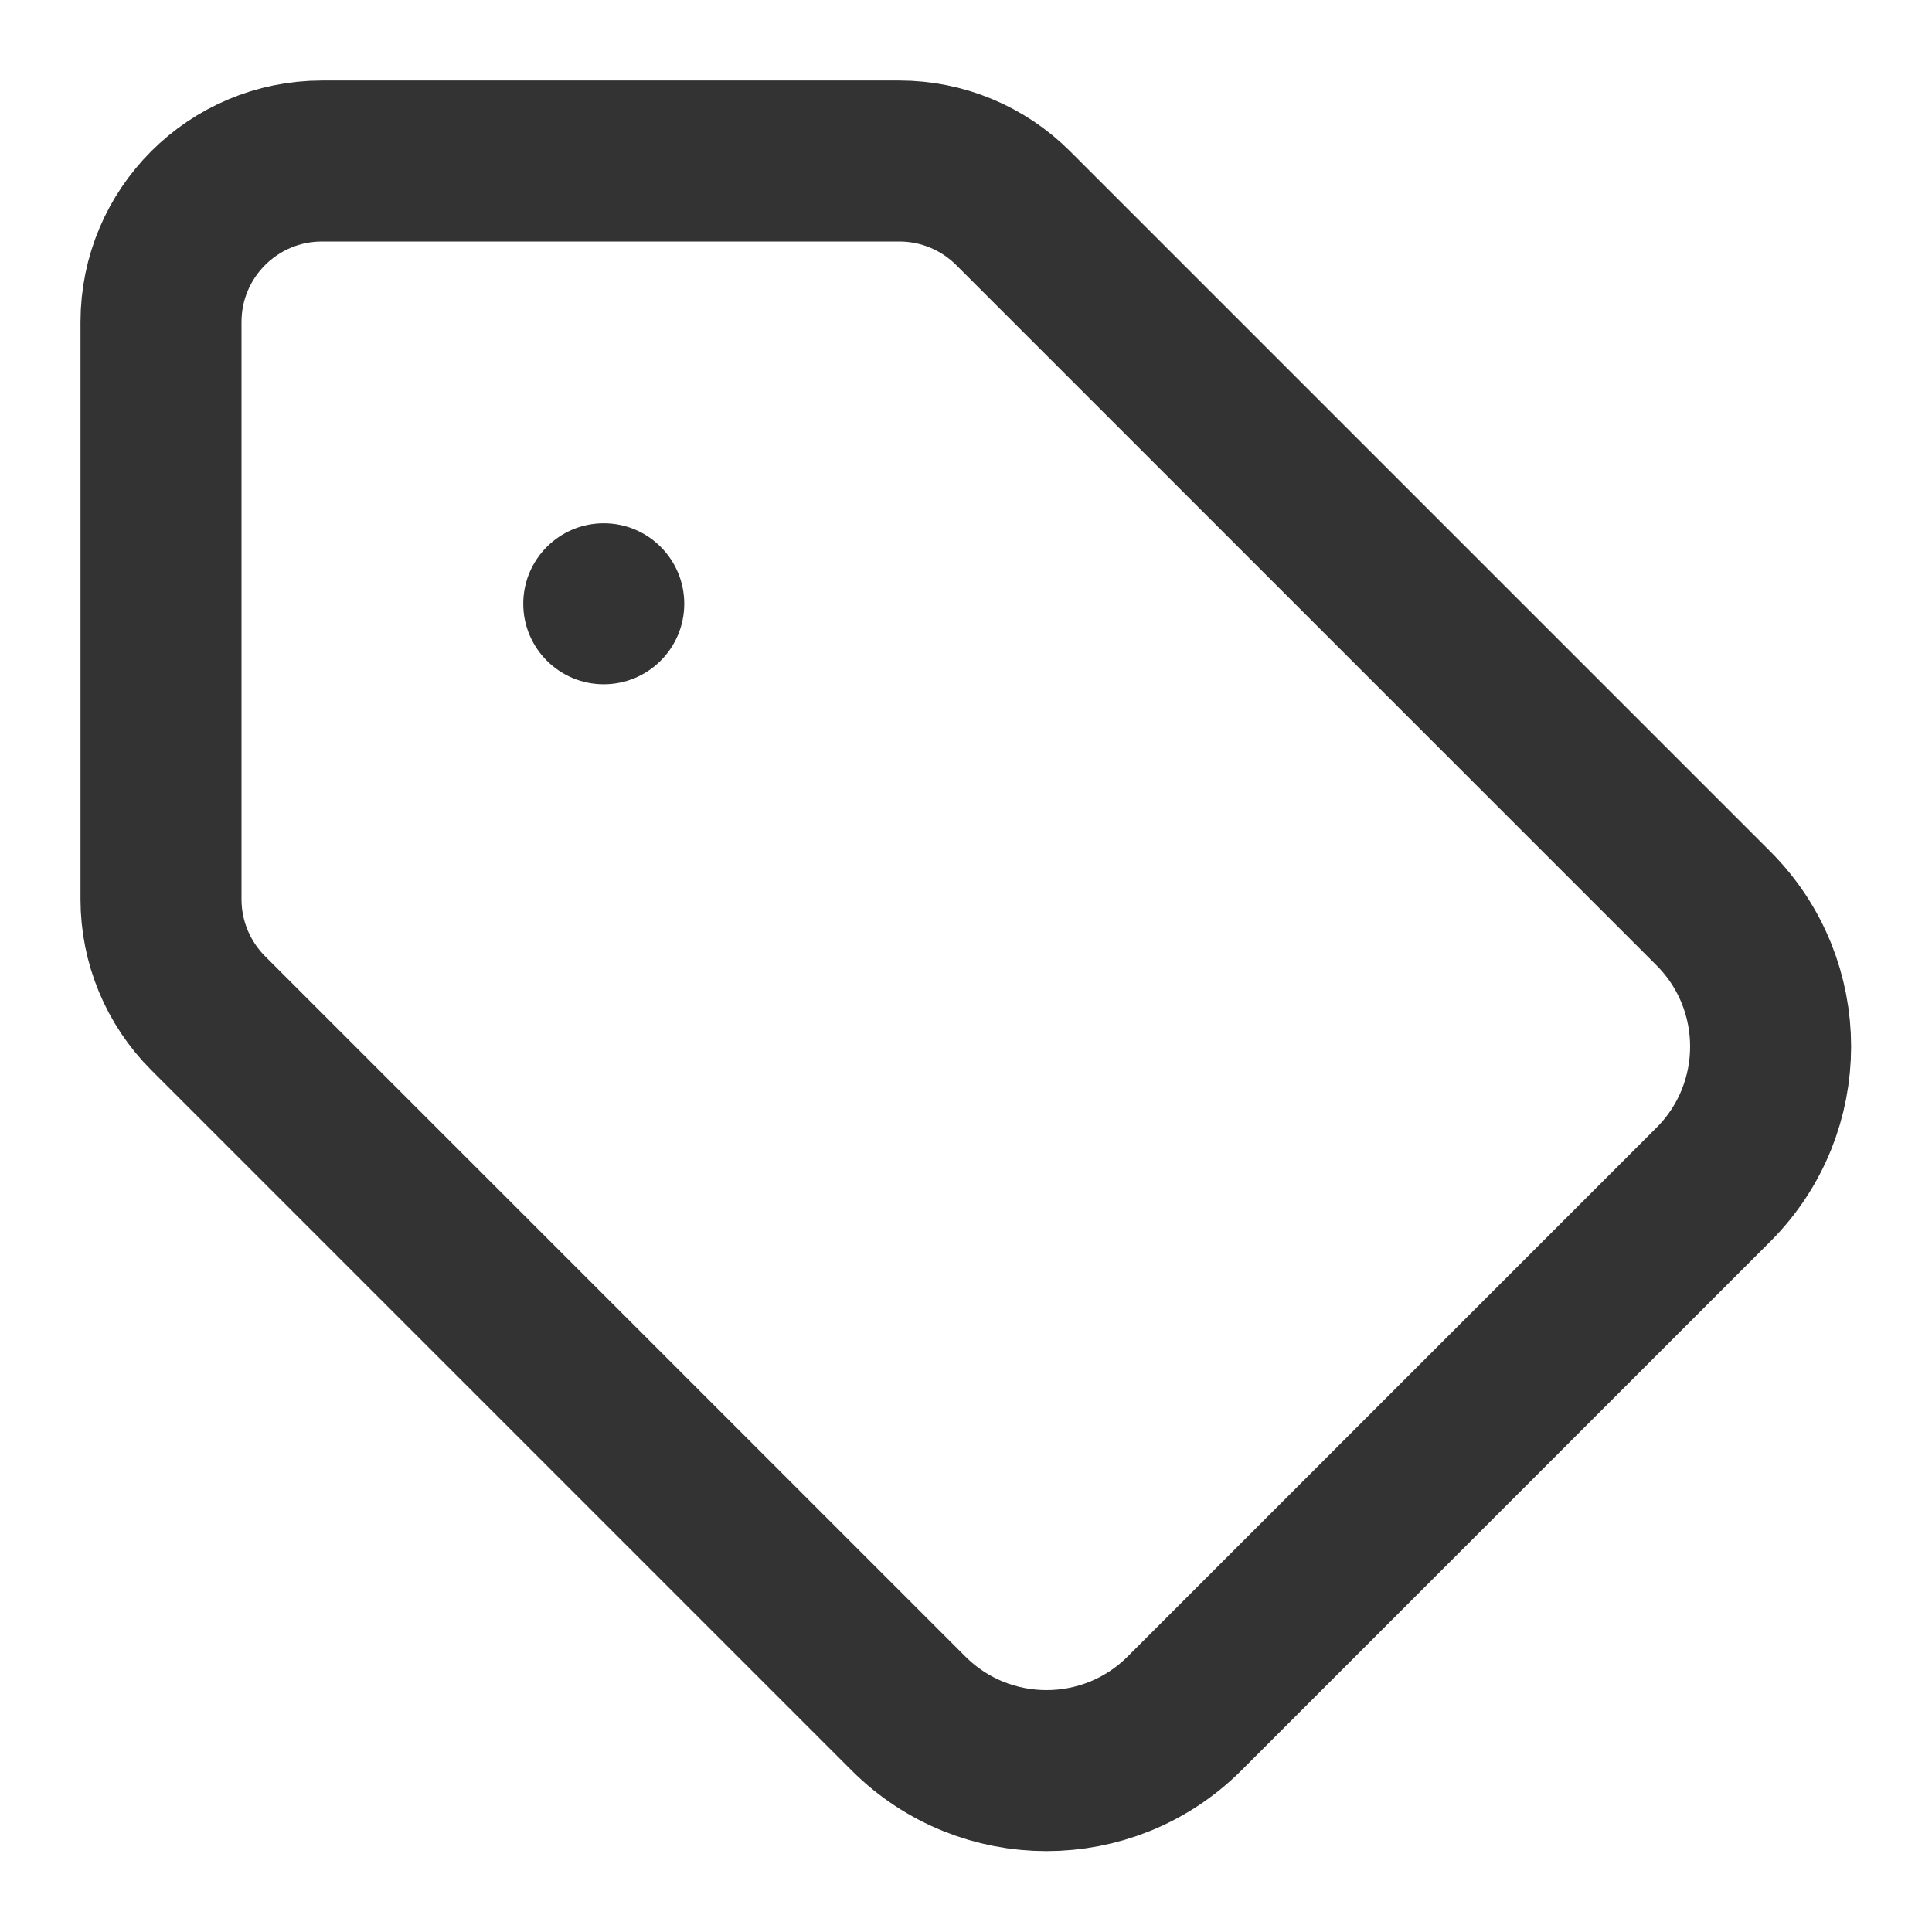
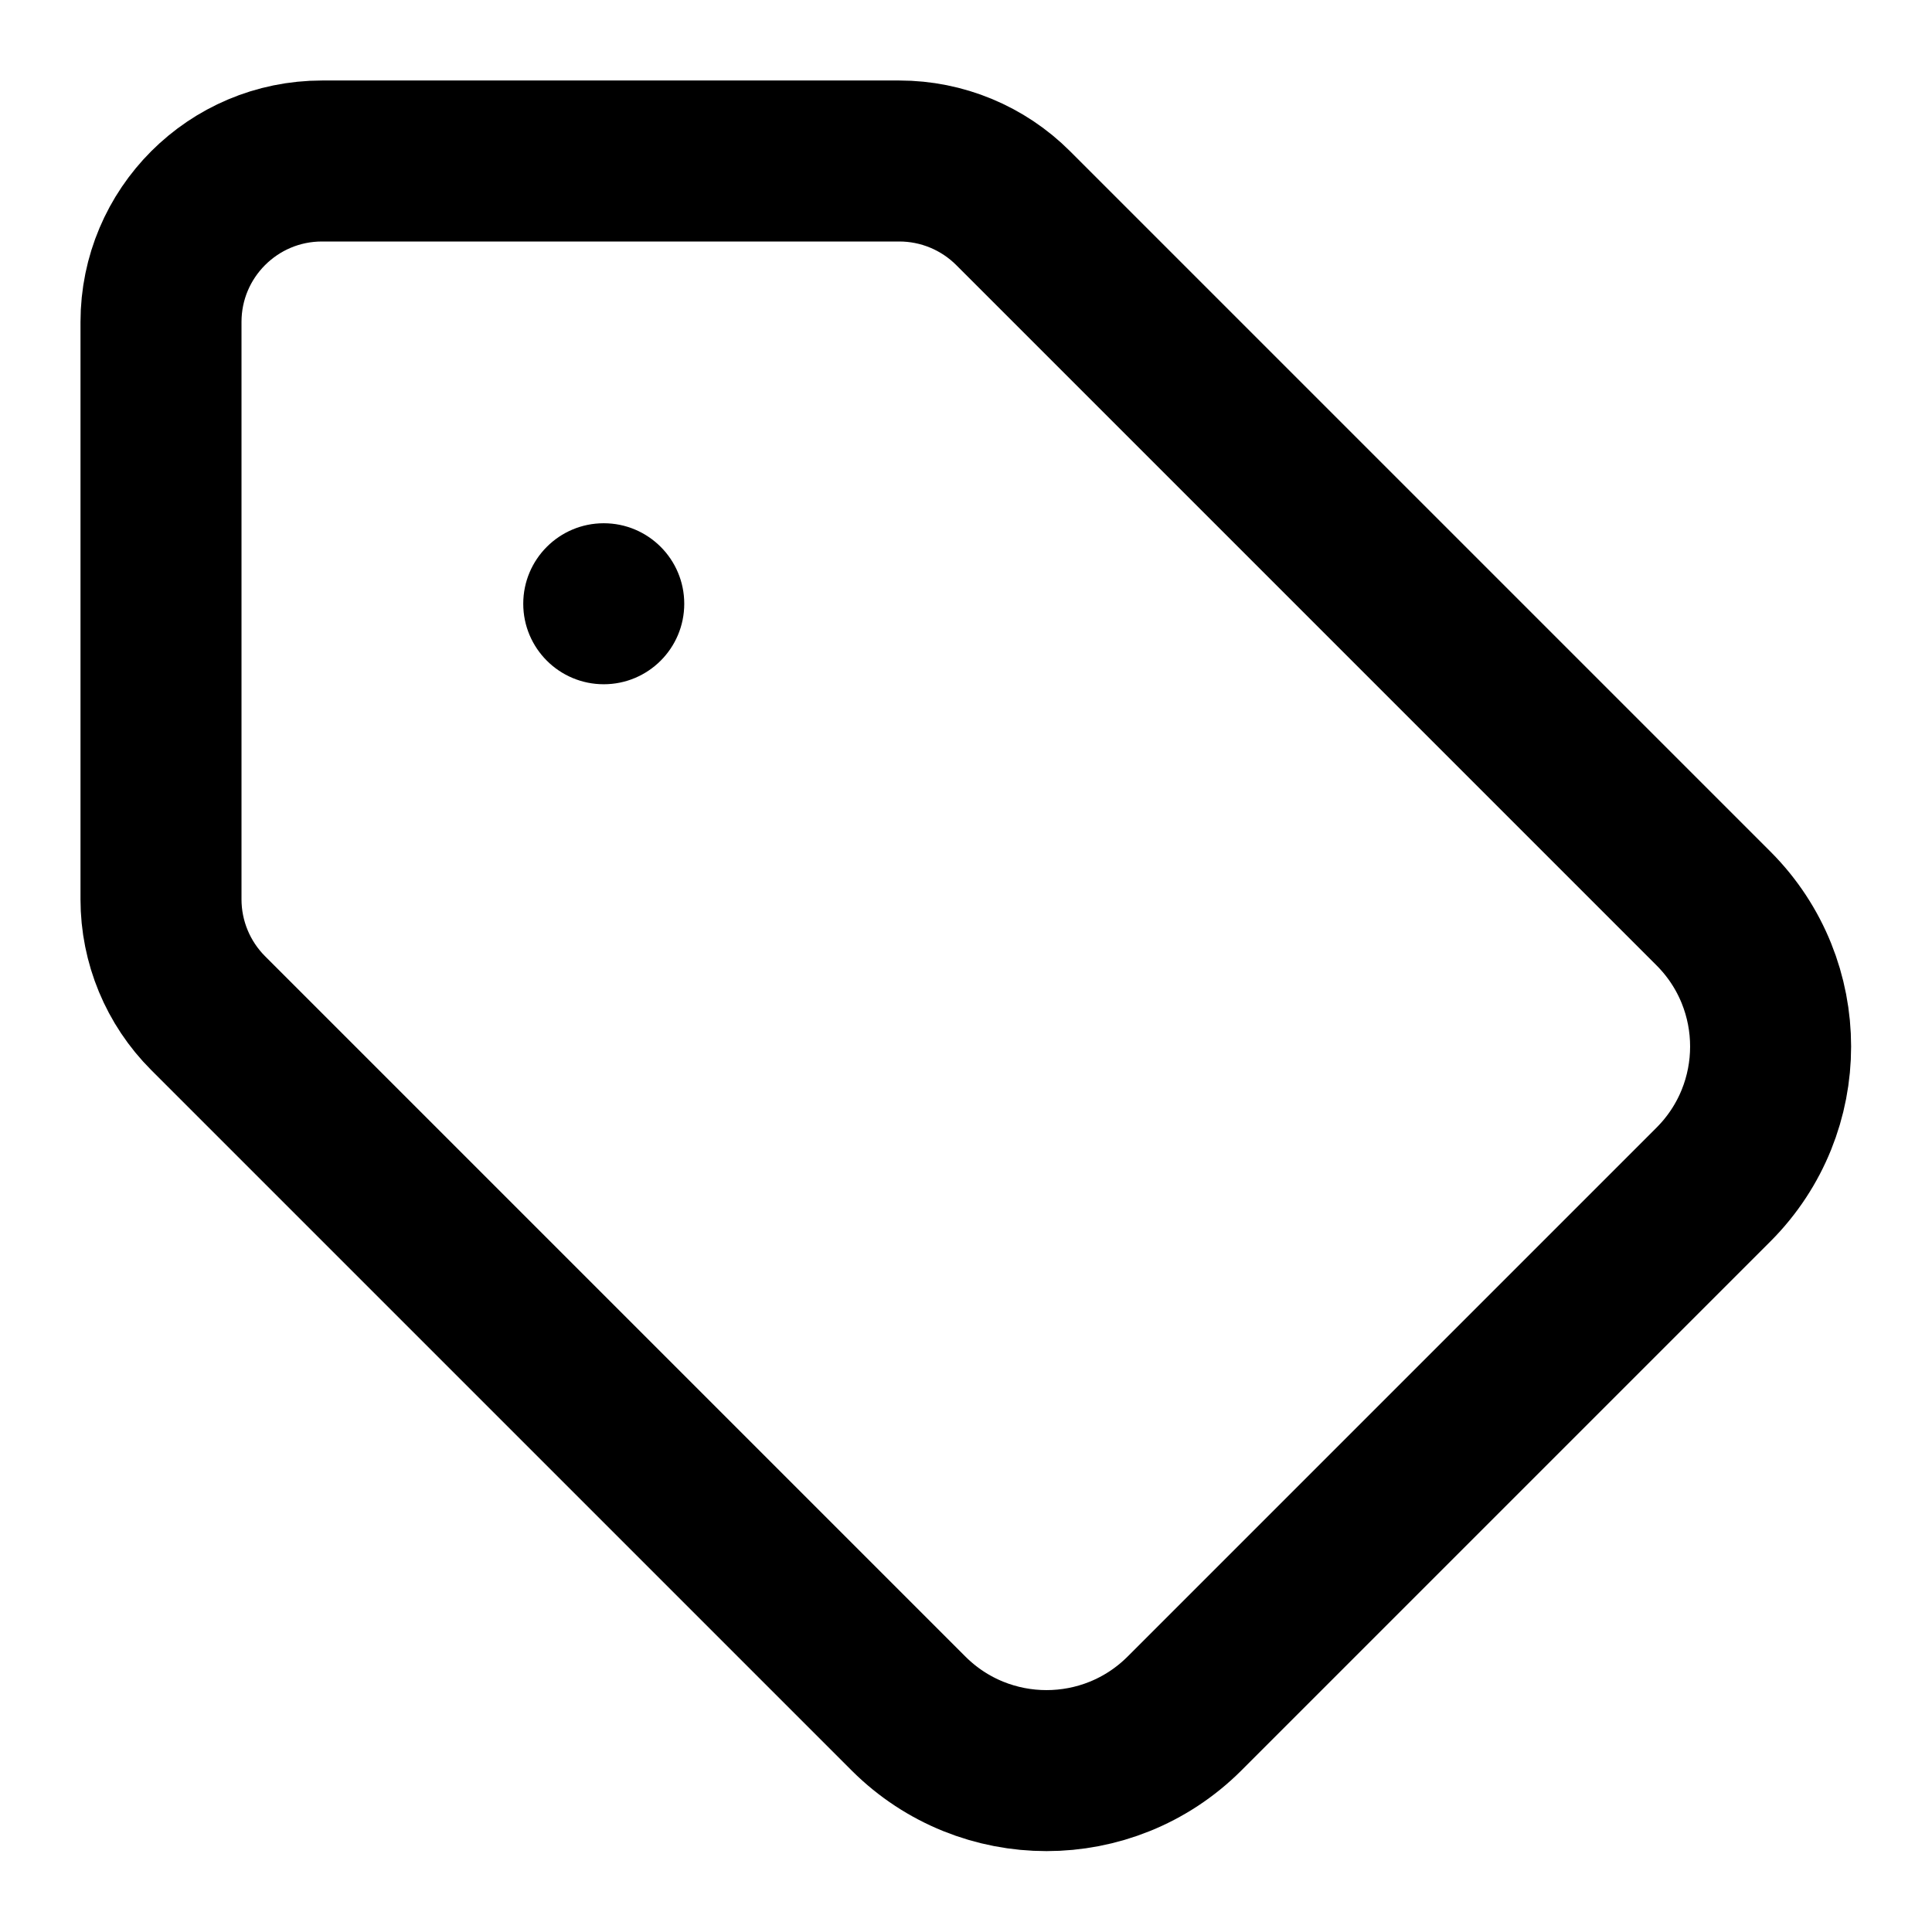
- <svg xmlns="http://www.w3.org/2000/svg" width="16" height="16" viewBox="0 0 24 24" fill="none" stroke="#333" stroke-width="2" stroke-linecap="round" stroke-linejoin="round">
+ <svg xmlns="http://www.w3.org/2000/svg" width="16" height="16" viewBox="0 0 24 24" fill="none" stroke="currentColor" stroke-width="2" stroke-linecap="round" stroke-linejoin="round">
  <path d="M12.586 2.586A2 2 0 0 0 11.172 2H4a2 2 0 0 0-2 2v7.172a2 2 0 0 0 .586 1.414l8.704 8.704a2.426 2.426 0 0 0 3.42 0l6.58-6.58a2.426 2.426 0 0 0 0-3.42z" />
-   <circle cx="7.5" cy="7.5" r="1" fill="#333" stroke="none" />
+   <circle cx="7.5" cy="7.5" r="1" fill="currentColor" stroke="none" />
</svg>
